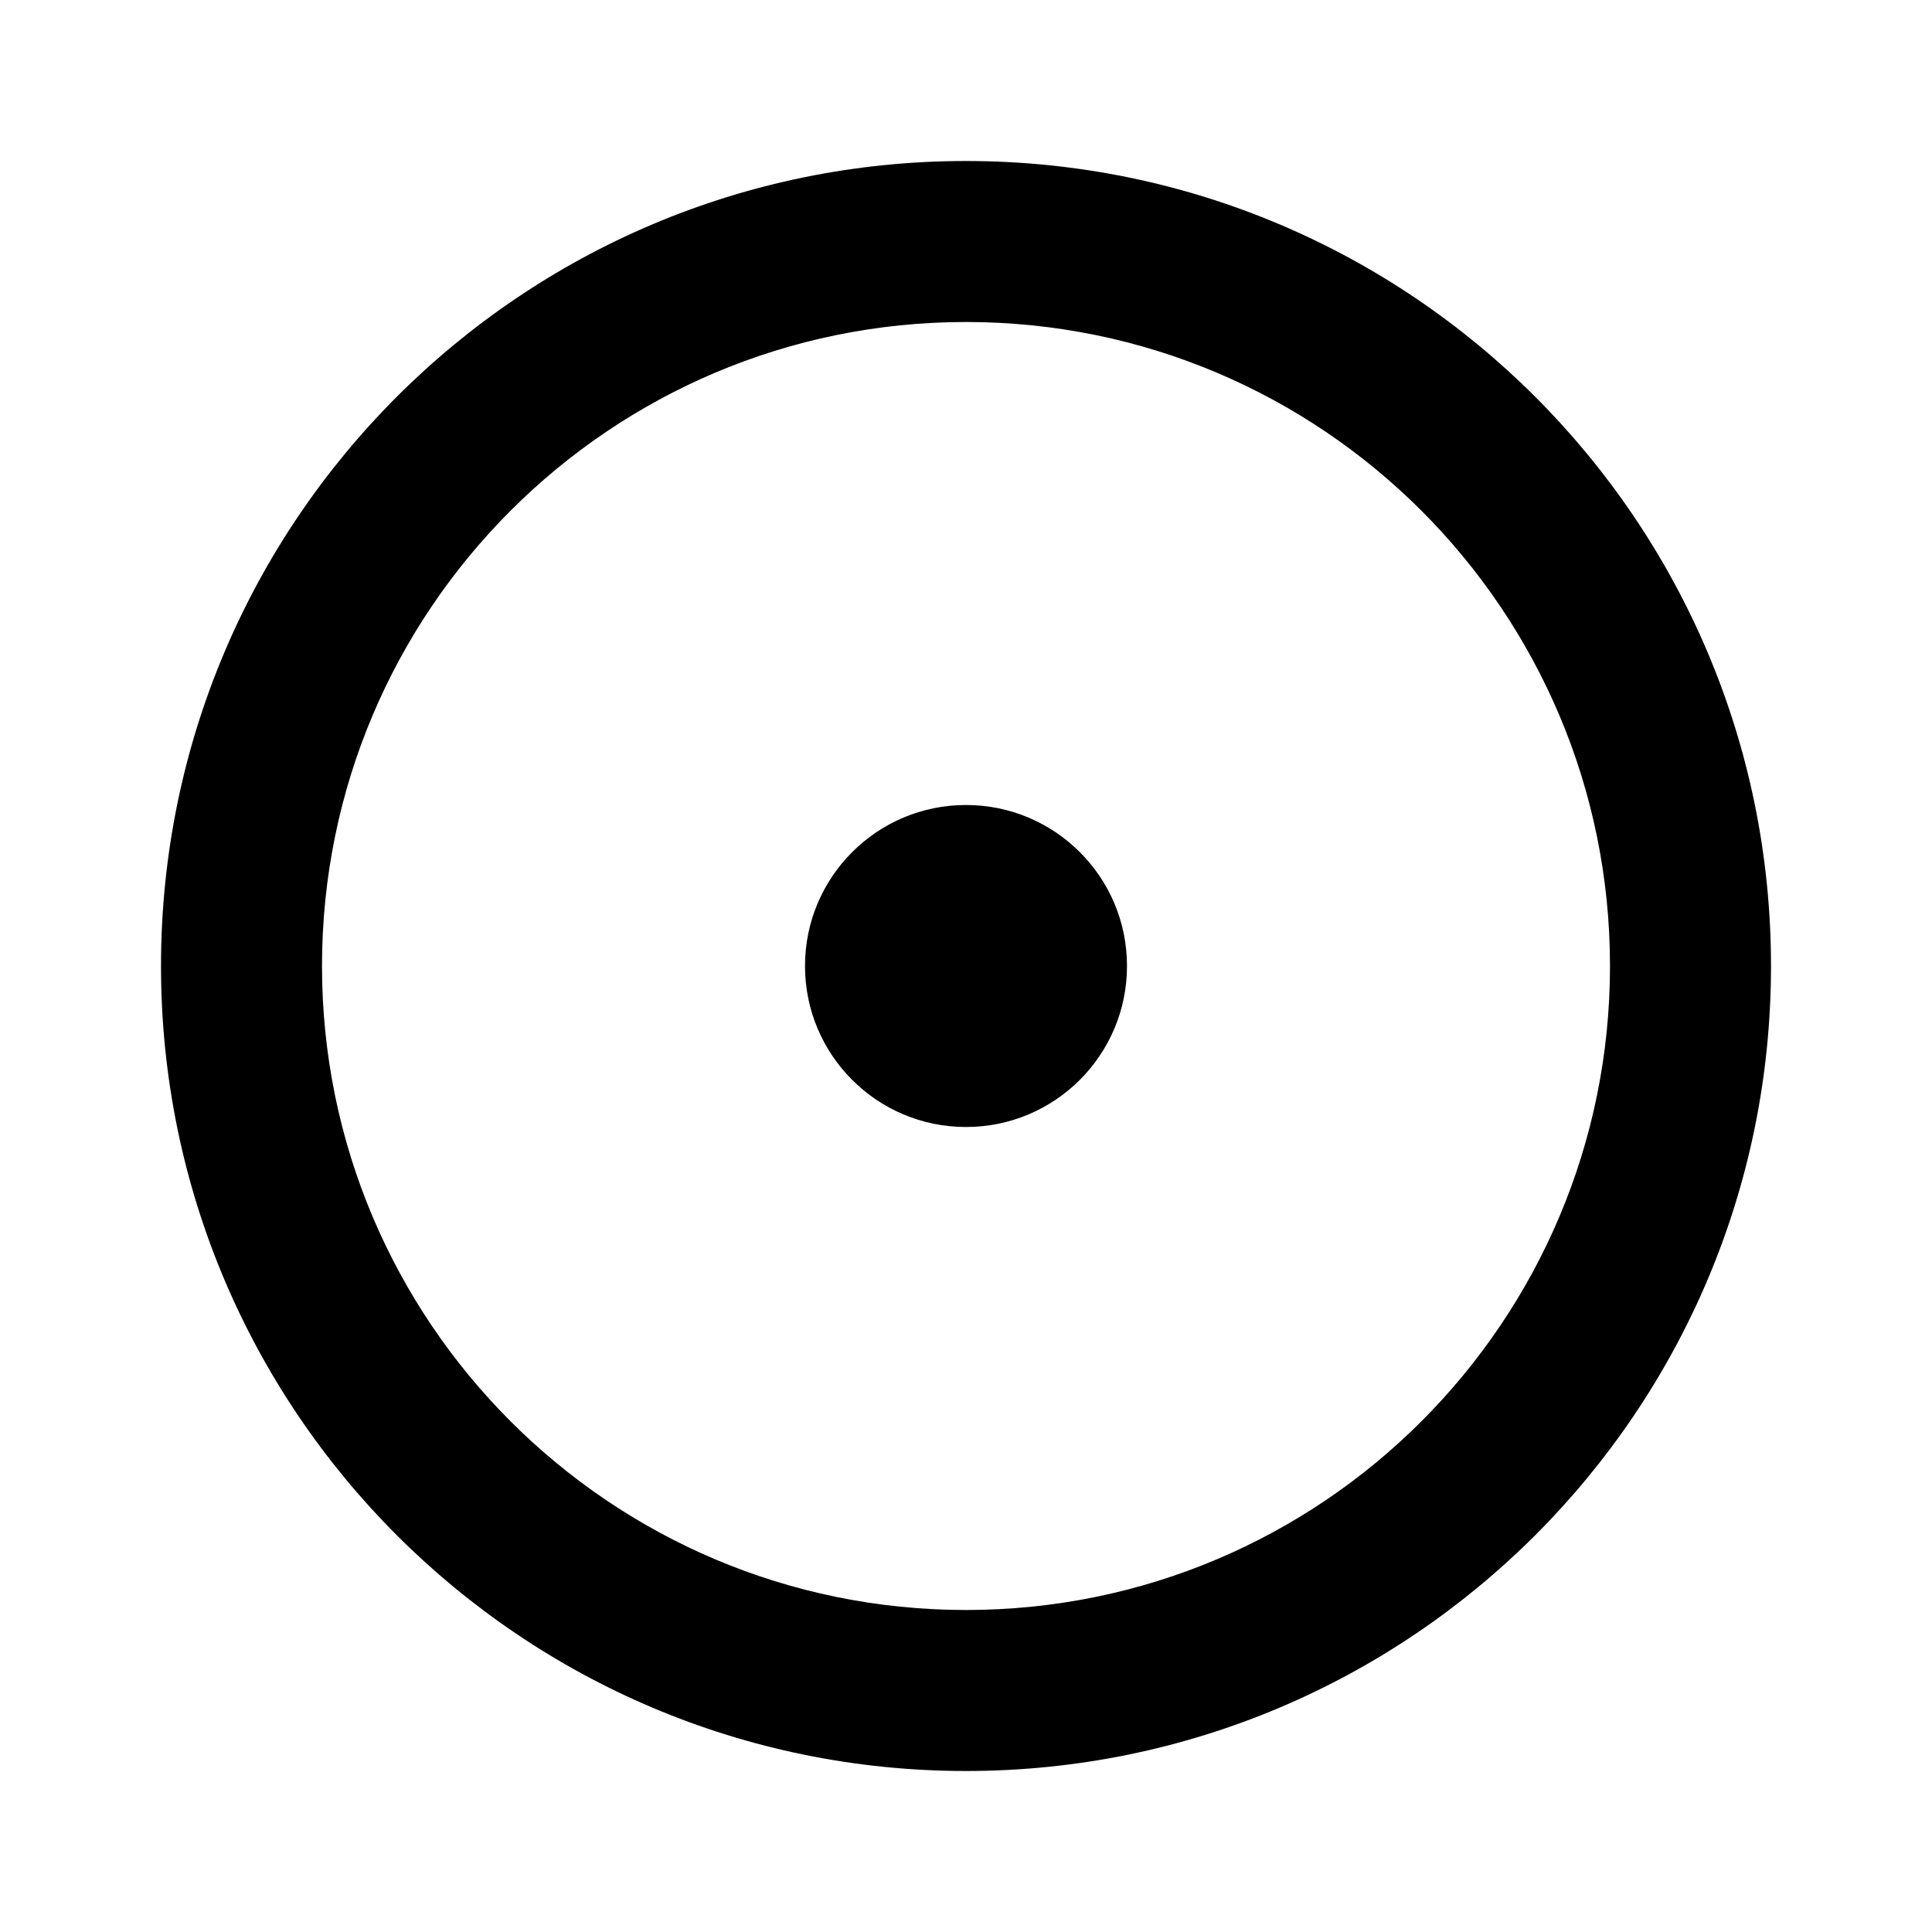
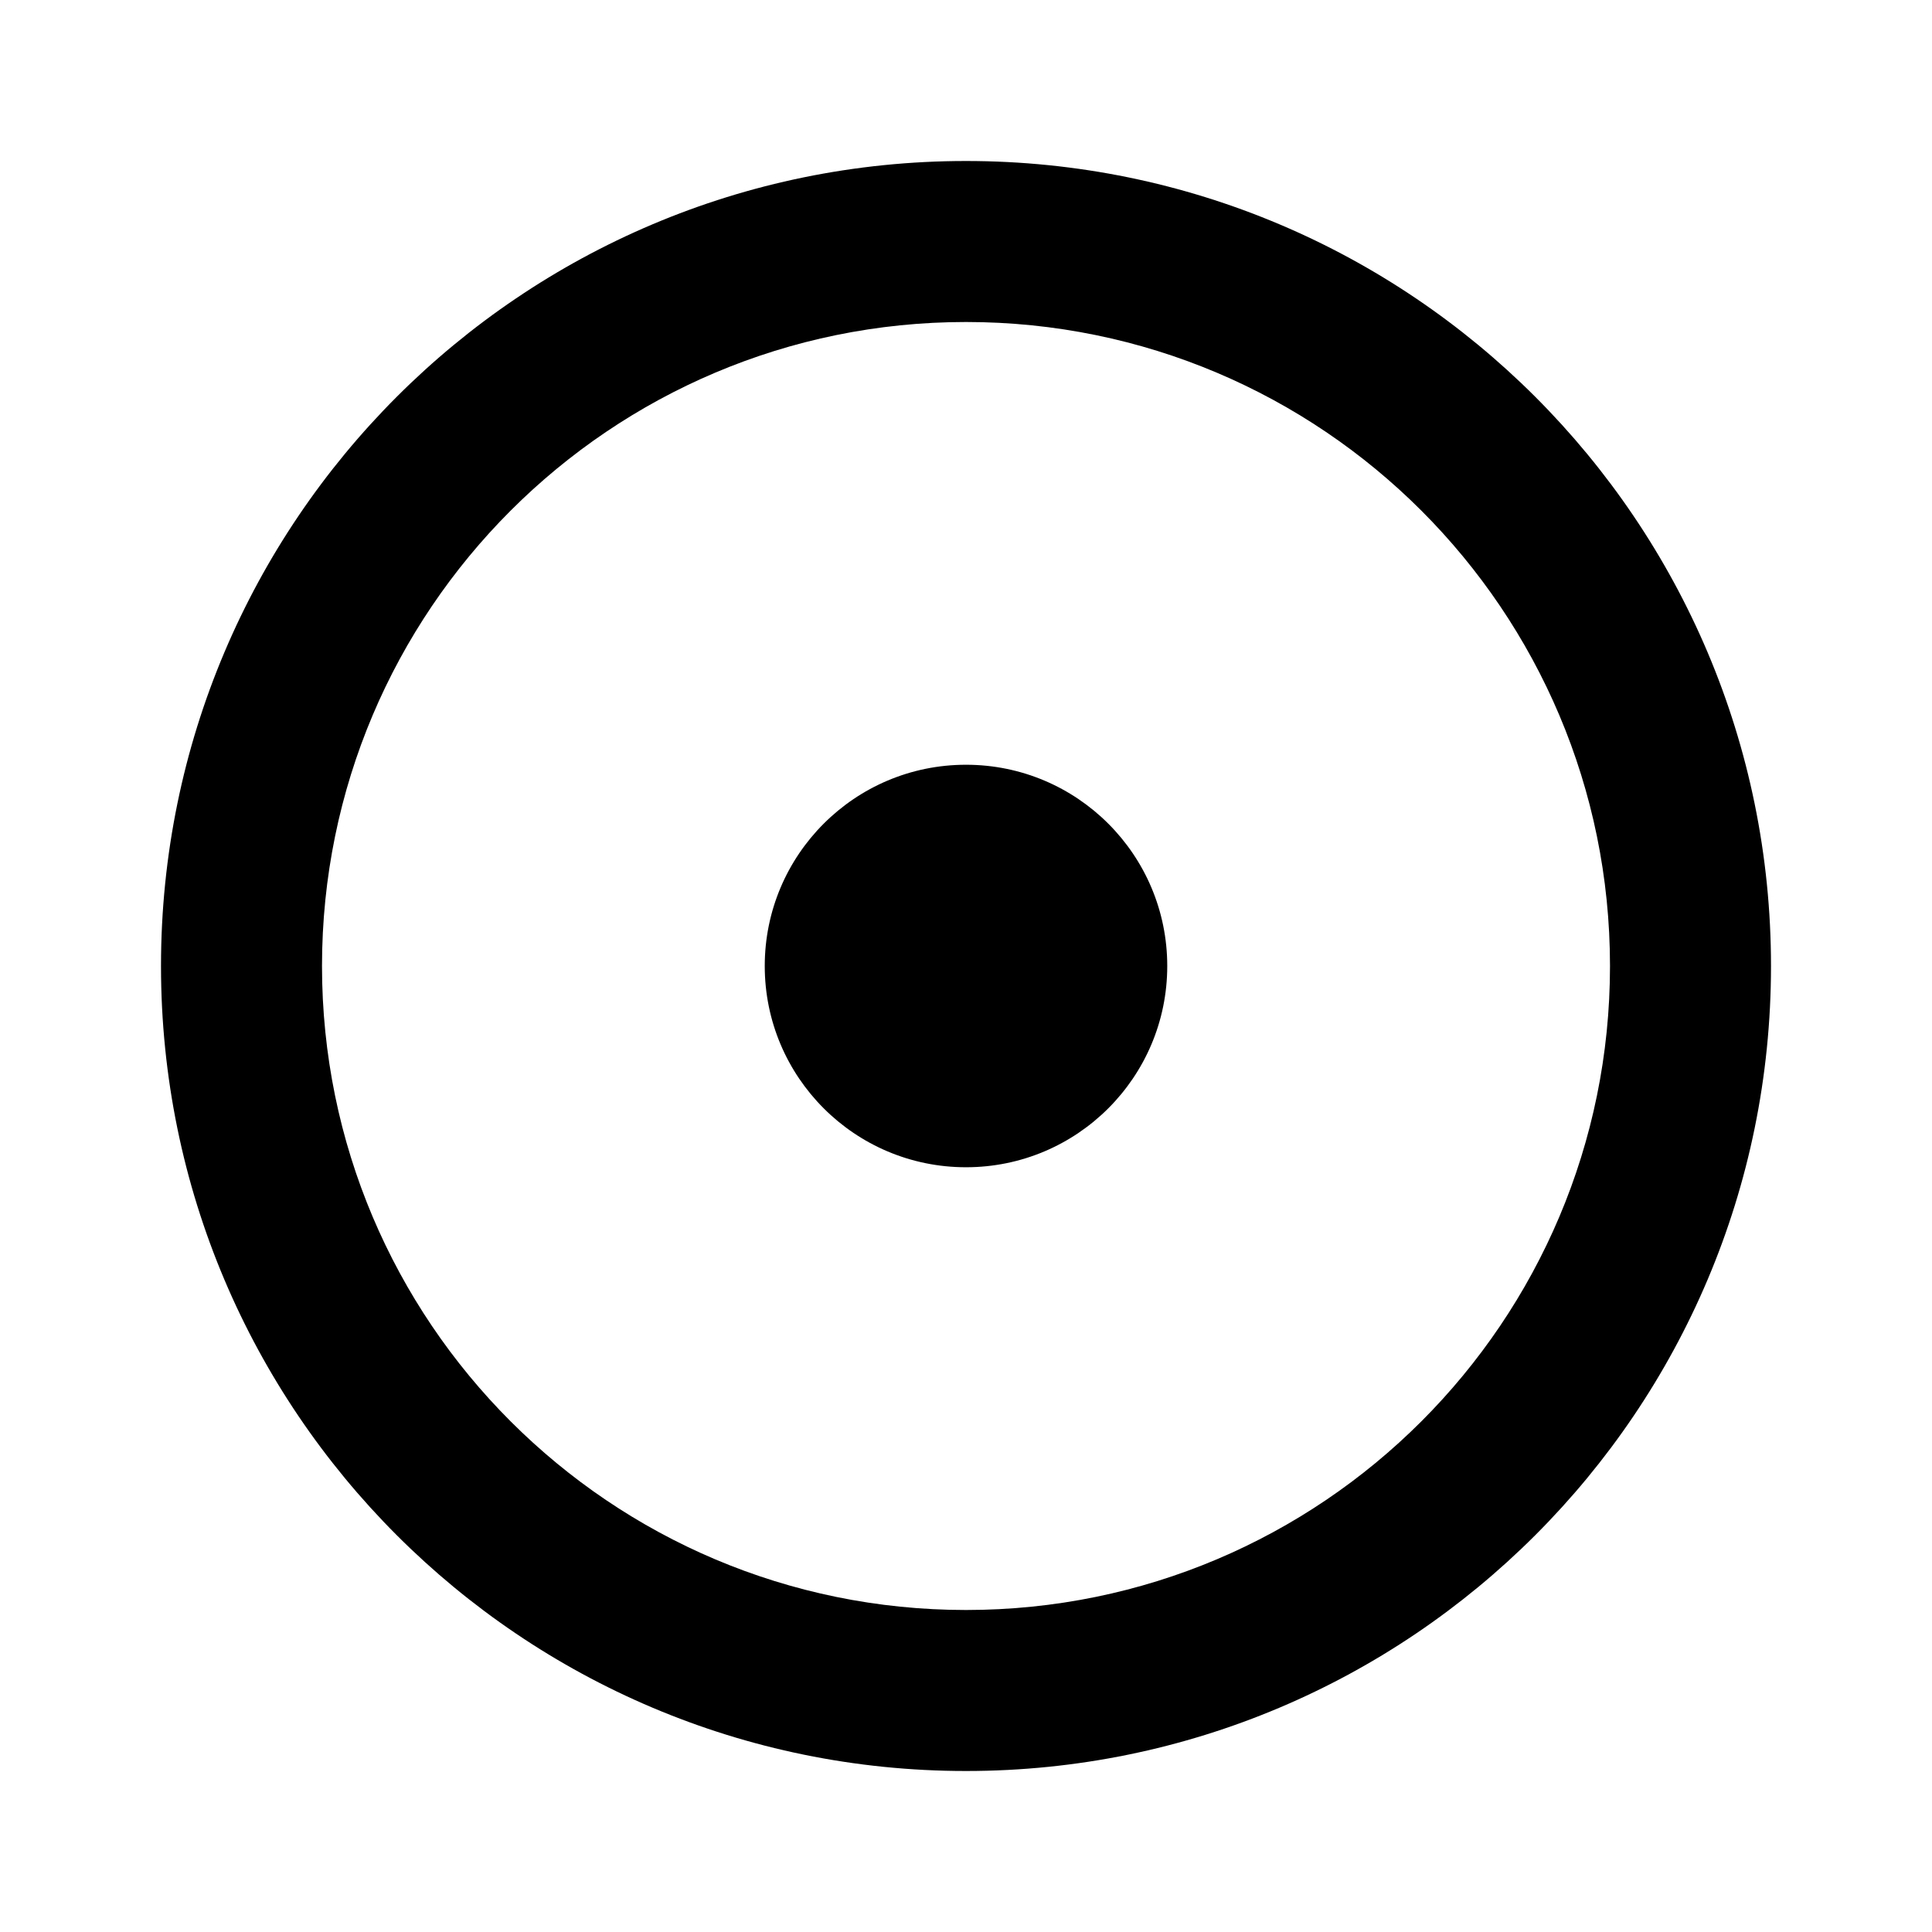
<svg xmlns="http://www.w3.org/2000/svg" viewBox="0 0 24 24" fill="currentColor">
-   <path d="M12 20C16.418 20 20 16.418 20 12C20 7.582 16.418 4 12 4C7.582 4 4 7.582 4 12C4 16.418 7.582 20 12 20ZM12 22C6.477 22 2 17.523 2 12C2 6.477 6.477 2 12 2C17.523 2 22 6.477 22 12C22 17.523 17.523 22 12 22ZM12 14C10.895 14 10 13.105 10 12C10 10.895 10.895 10 12 10C13.105 10 14 10.895 14 12C14 13.105 13.105 14 12 14Z" />
+   <path d="M12 9.5C13.381 9.5 14.5 10.619 14.5 12 14.5 13.381 13.381 14.5 12 14.5 10.619 14.5 9.5 13.381 9.5 12 9.5 10.619 10.619 9.5 12 9.5ZM12 2C17.523 2 22 6.477 22 12 22 17.523 17.523 22 12 22 6.477 22 2 17.523 2 12 2 6.477 6.477 2 12 2ZM12 4C7.582 4 4 7.582 4 12 4 16.418 7.582 20 12 20 16.418 20 20 16.418 20 12 20 7.582 16.418 4 12 4Z" />
</svg>
